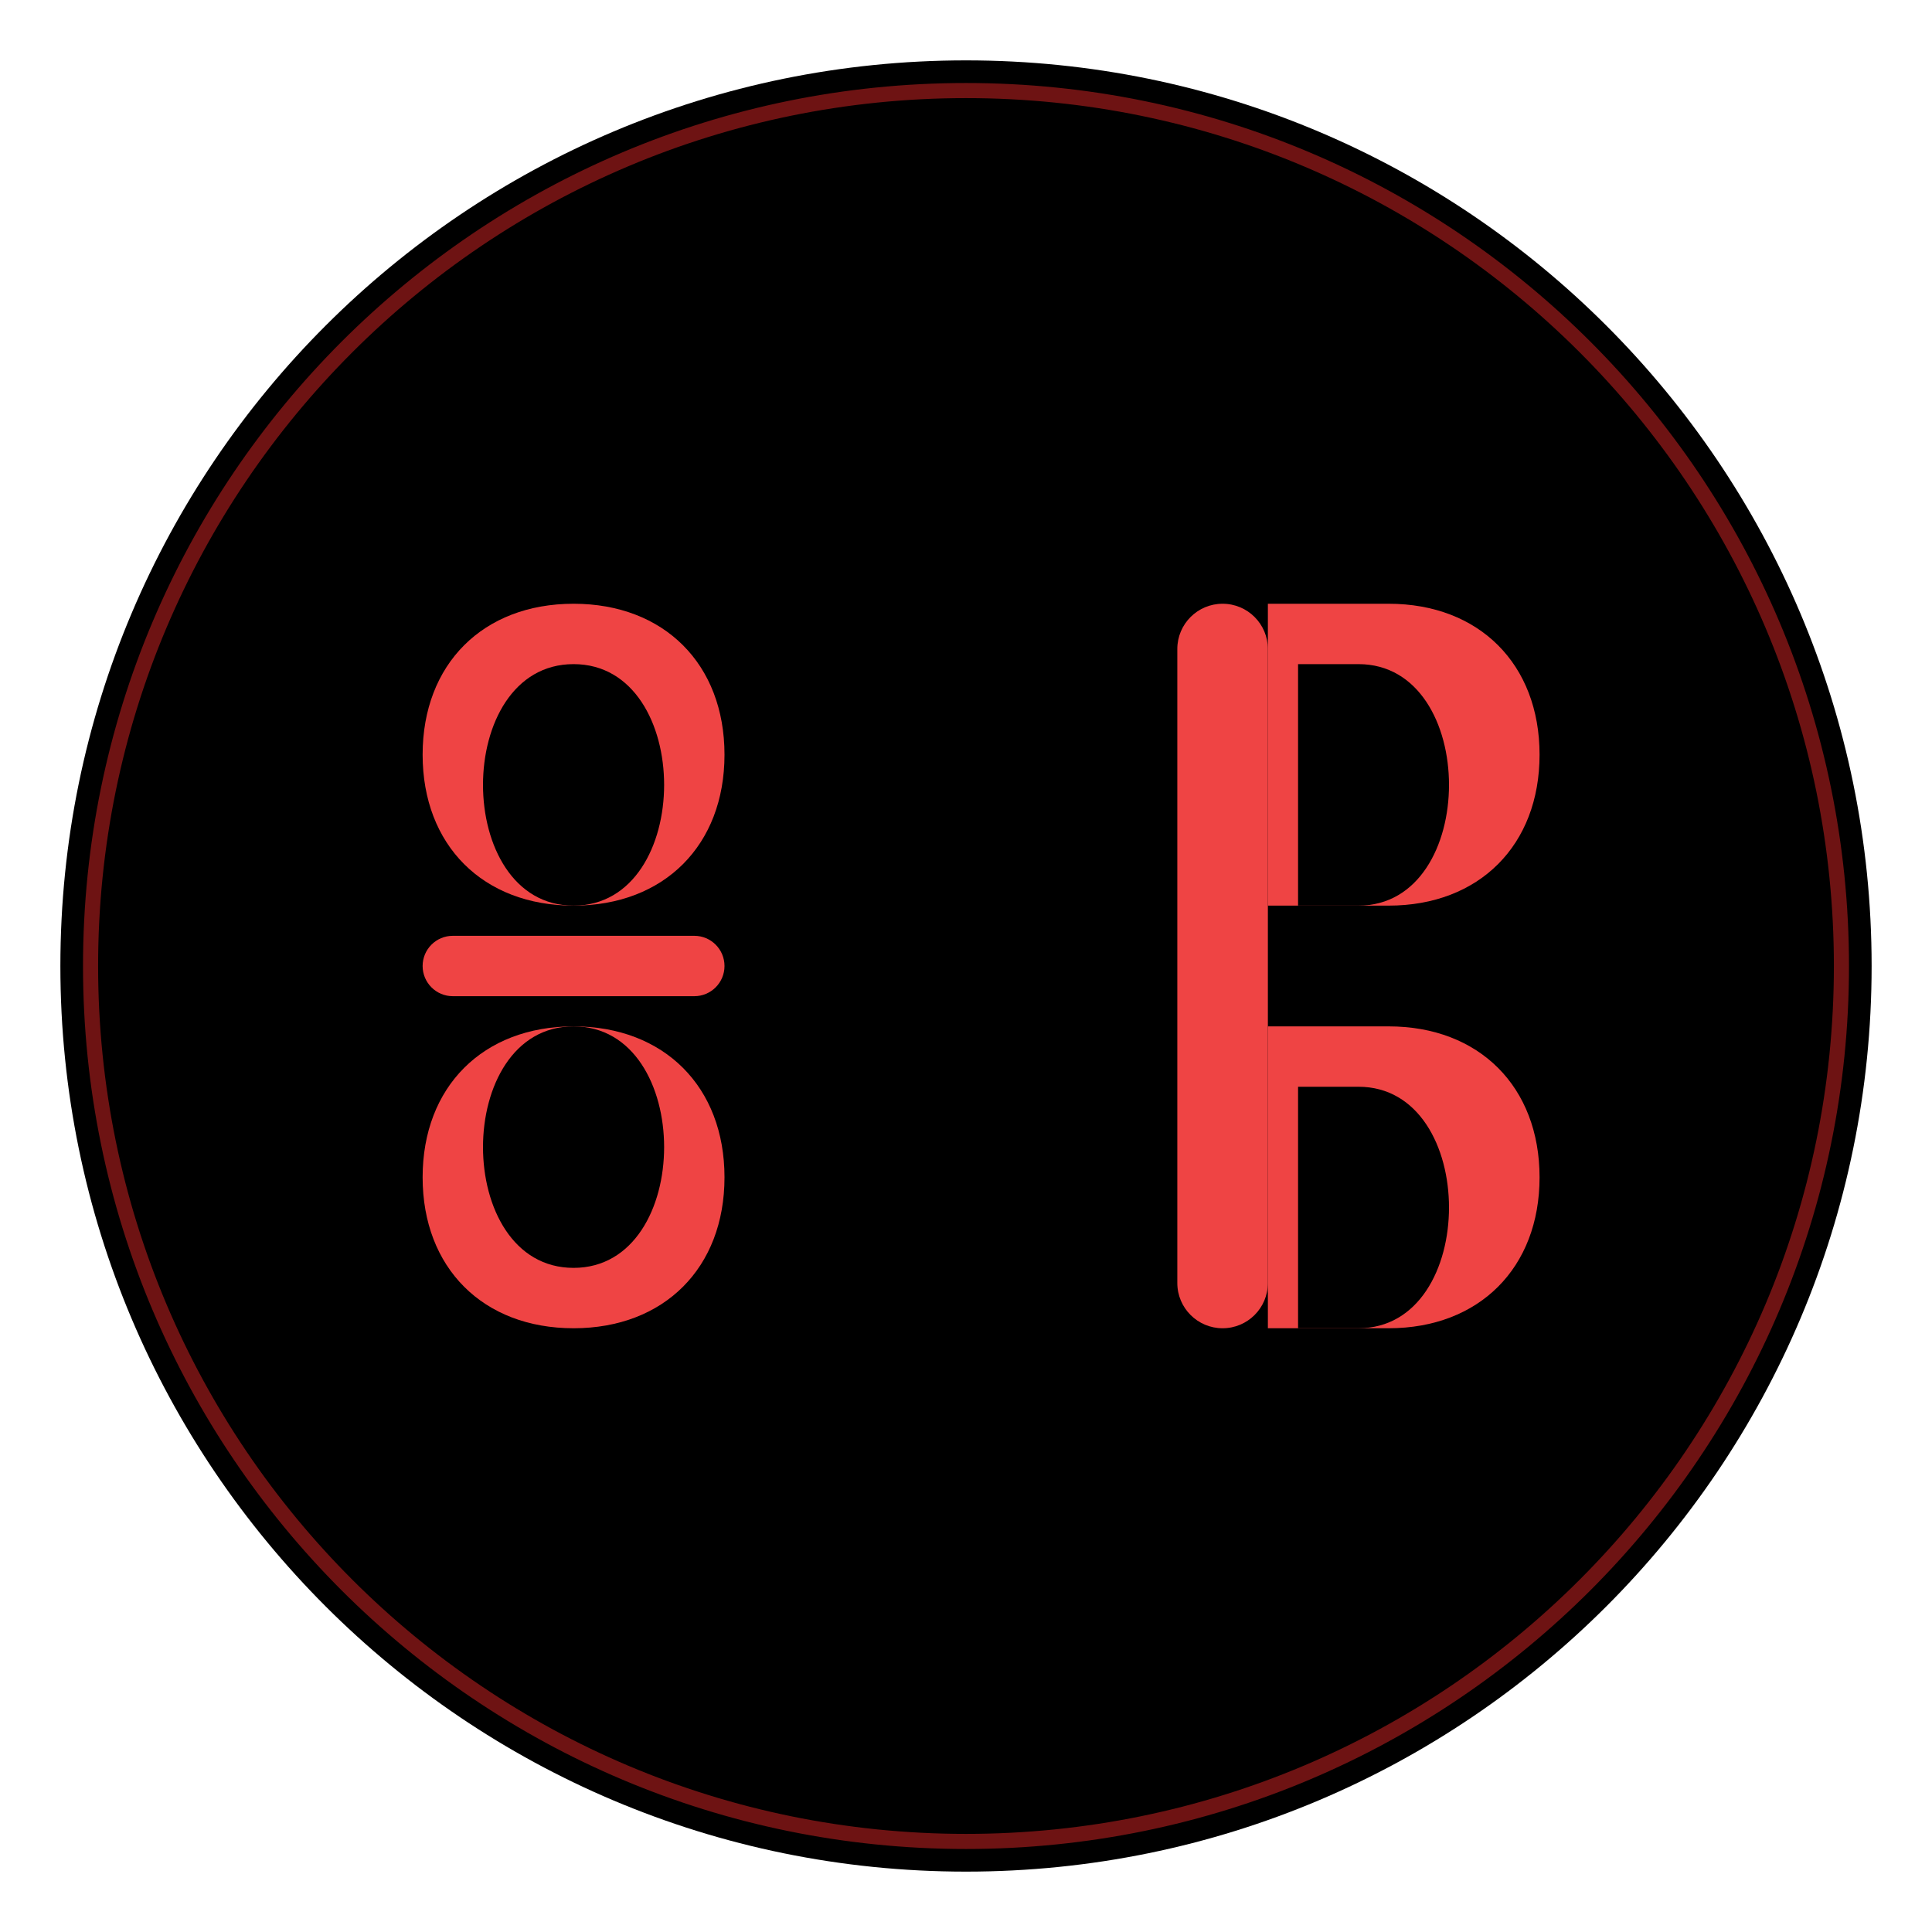
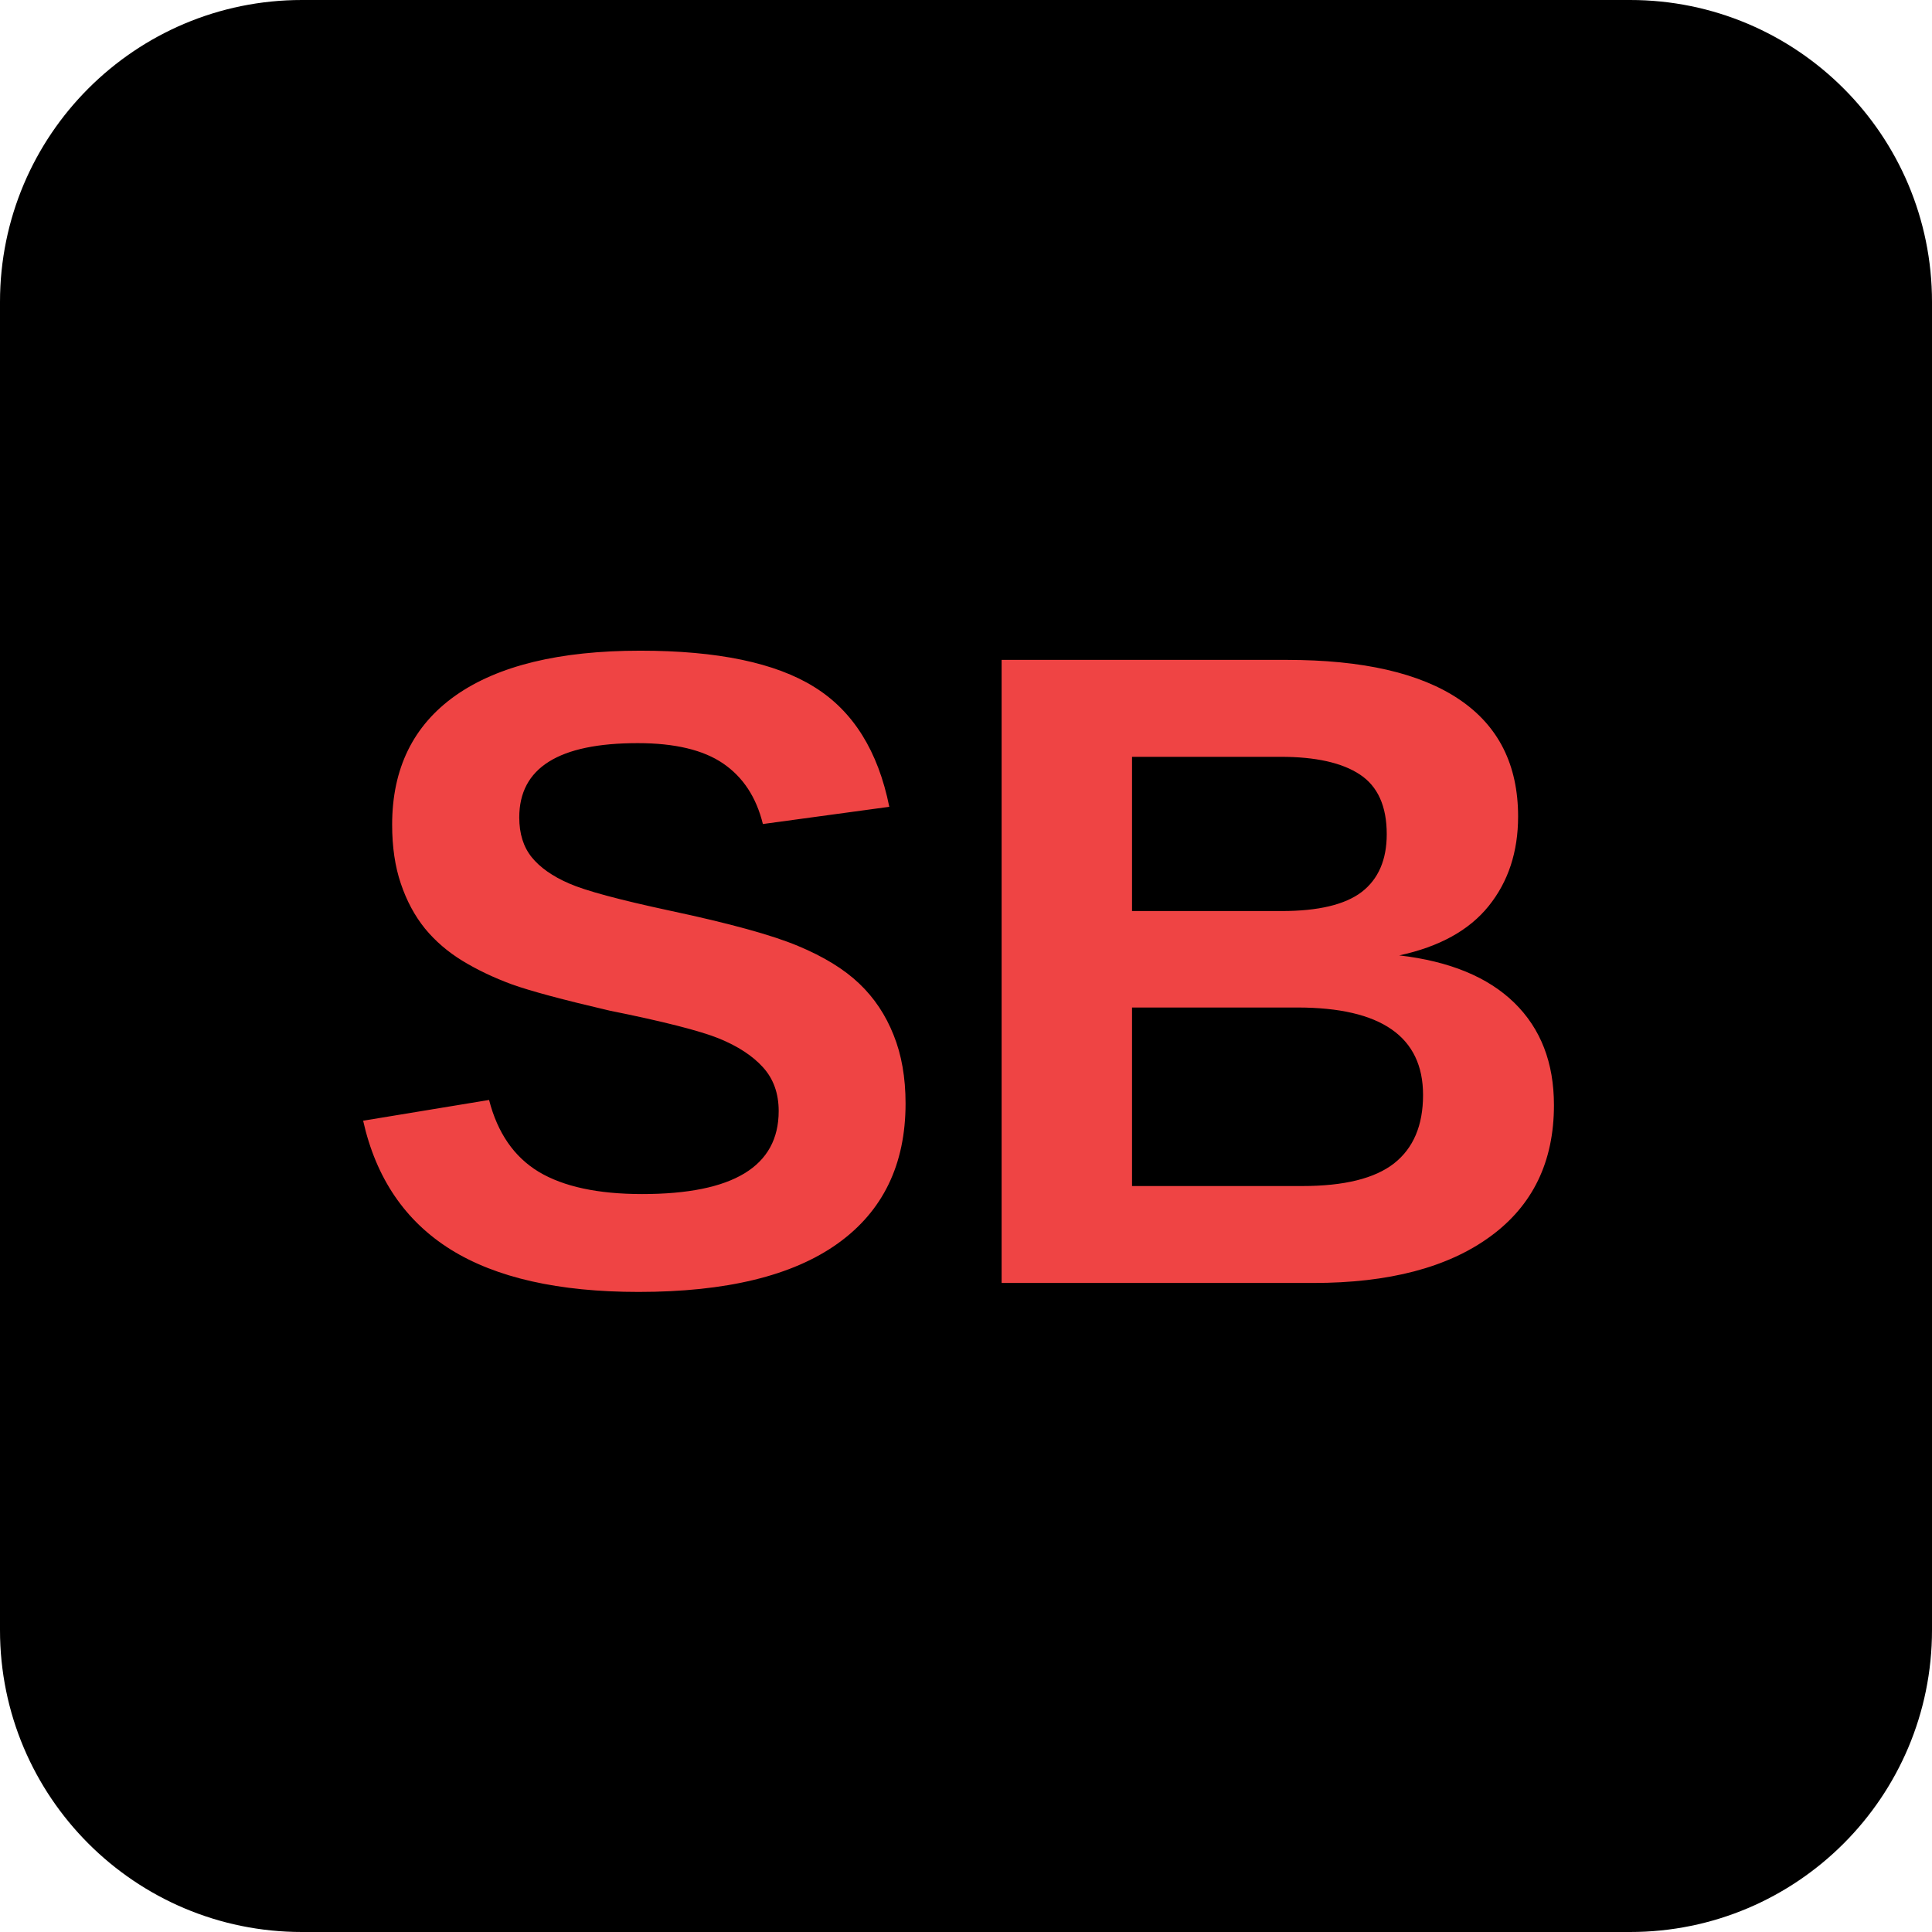
<svg xmlns="http://www.w3.org/2000/svg" width="128" height="128" viewBox="0 0 128 128">
-   <circle cx="64" cy="64" r="60" fill="#000000" />
-   <circle cx="64" cy="64" r="58" fill="none" stroke="#dc2626" stroke-width="1" opacity="0.5" />
-   <g transform="translate(38, 64)">
-     <path d="M 0 -24 C -6 -24, -10 -20, -10 -14 C -10 -8, -6 -4, 0 -4 C 6 -4, 10 -8, 10 -14 C 10 -20, 6 -24, 0 -24 Z" fill="#ef4444" />
-     <rect x="-10" y="-2" width="20" height="4" rx="2" fill="#ef4444" />
-     <path d="M 0 4 C 6 4, 10 8, 10 14 C 10 20, 6 24, 0 24 C -6 24, -10 20, -10 14 C -10 8, -6 4, 0 4 Z" fill="#ef4444" />
-     <path d="M 0 -20 C -4 -20, -6 -16, -6 -12 C -6 -8, -4 -4, 0 -4 C 4 -4, 6 -8, 6 -12 C 6 -16, 4 -20, 0 -20 Z" fill="#000000" />
-     <path d="M 0 4 C 4 4, 6 8, 6 12 C 6 16, 4 20, 0 20 C -4 20, -6 16, -6 12 C -6 8, -4 4, 0 4 Z" fill="#000000" />
-   </g>
-   <g transform="translate(90, 64)">
-     <rect x="-12" y="-24" width="6" height="48" rx="3" fill="#ef4444" />
-     <path d="M -6 -24 L 2 -24 C 8 -24, 12 -20, 12 -14 C 12 -8, 8 -4, 2 -4 L -6 -4 Z" fill="#ef4444" />
-     <path d="M -4 -20 L 0 -20 C 4 -20, 6 -16, 6 -12 C 6 -8, 4 -4, 0 -4 L -4 -4 Z" fill="#000000" />
-     <path d="M -6 4 L 2 4 C 8 4, 12 8, 12 14 C 12 20, 8 24, 2 24 L -6 24 Z" fill="#ef4444" />
-     <path d="M -4 8 L 0 8 C 4 8, 6 12, 6 16 C 6 20, 4 24, 0 24 L -4 24 Z" fill="#000000" />
-   </g>
+   <rect width="128" height="128" fill="#000000" rx="20" />
+   <text x="64" y="85" font-family="Arial, sans-serif" font-size="60" font-weight="bold" fill="#ef4444" text-anchor="middle">SB</text>
</svg>
